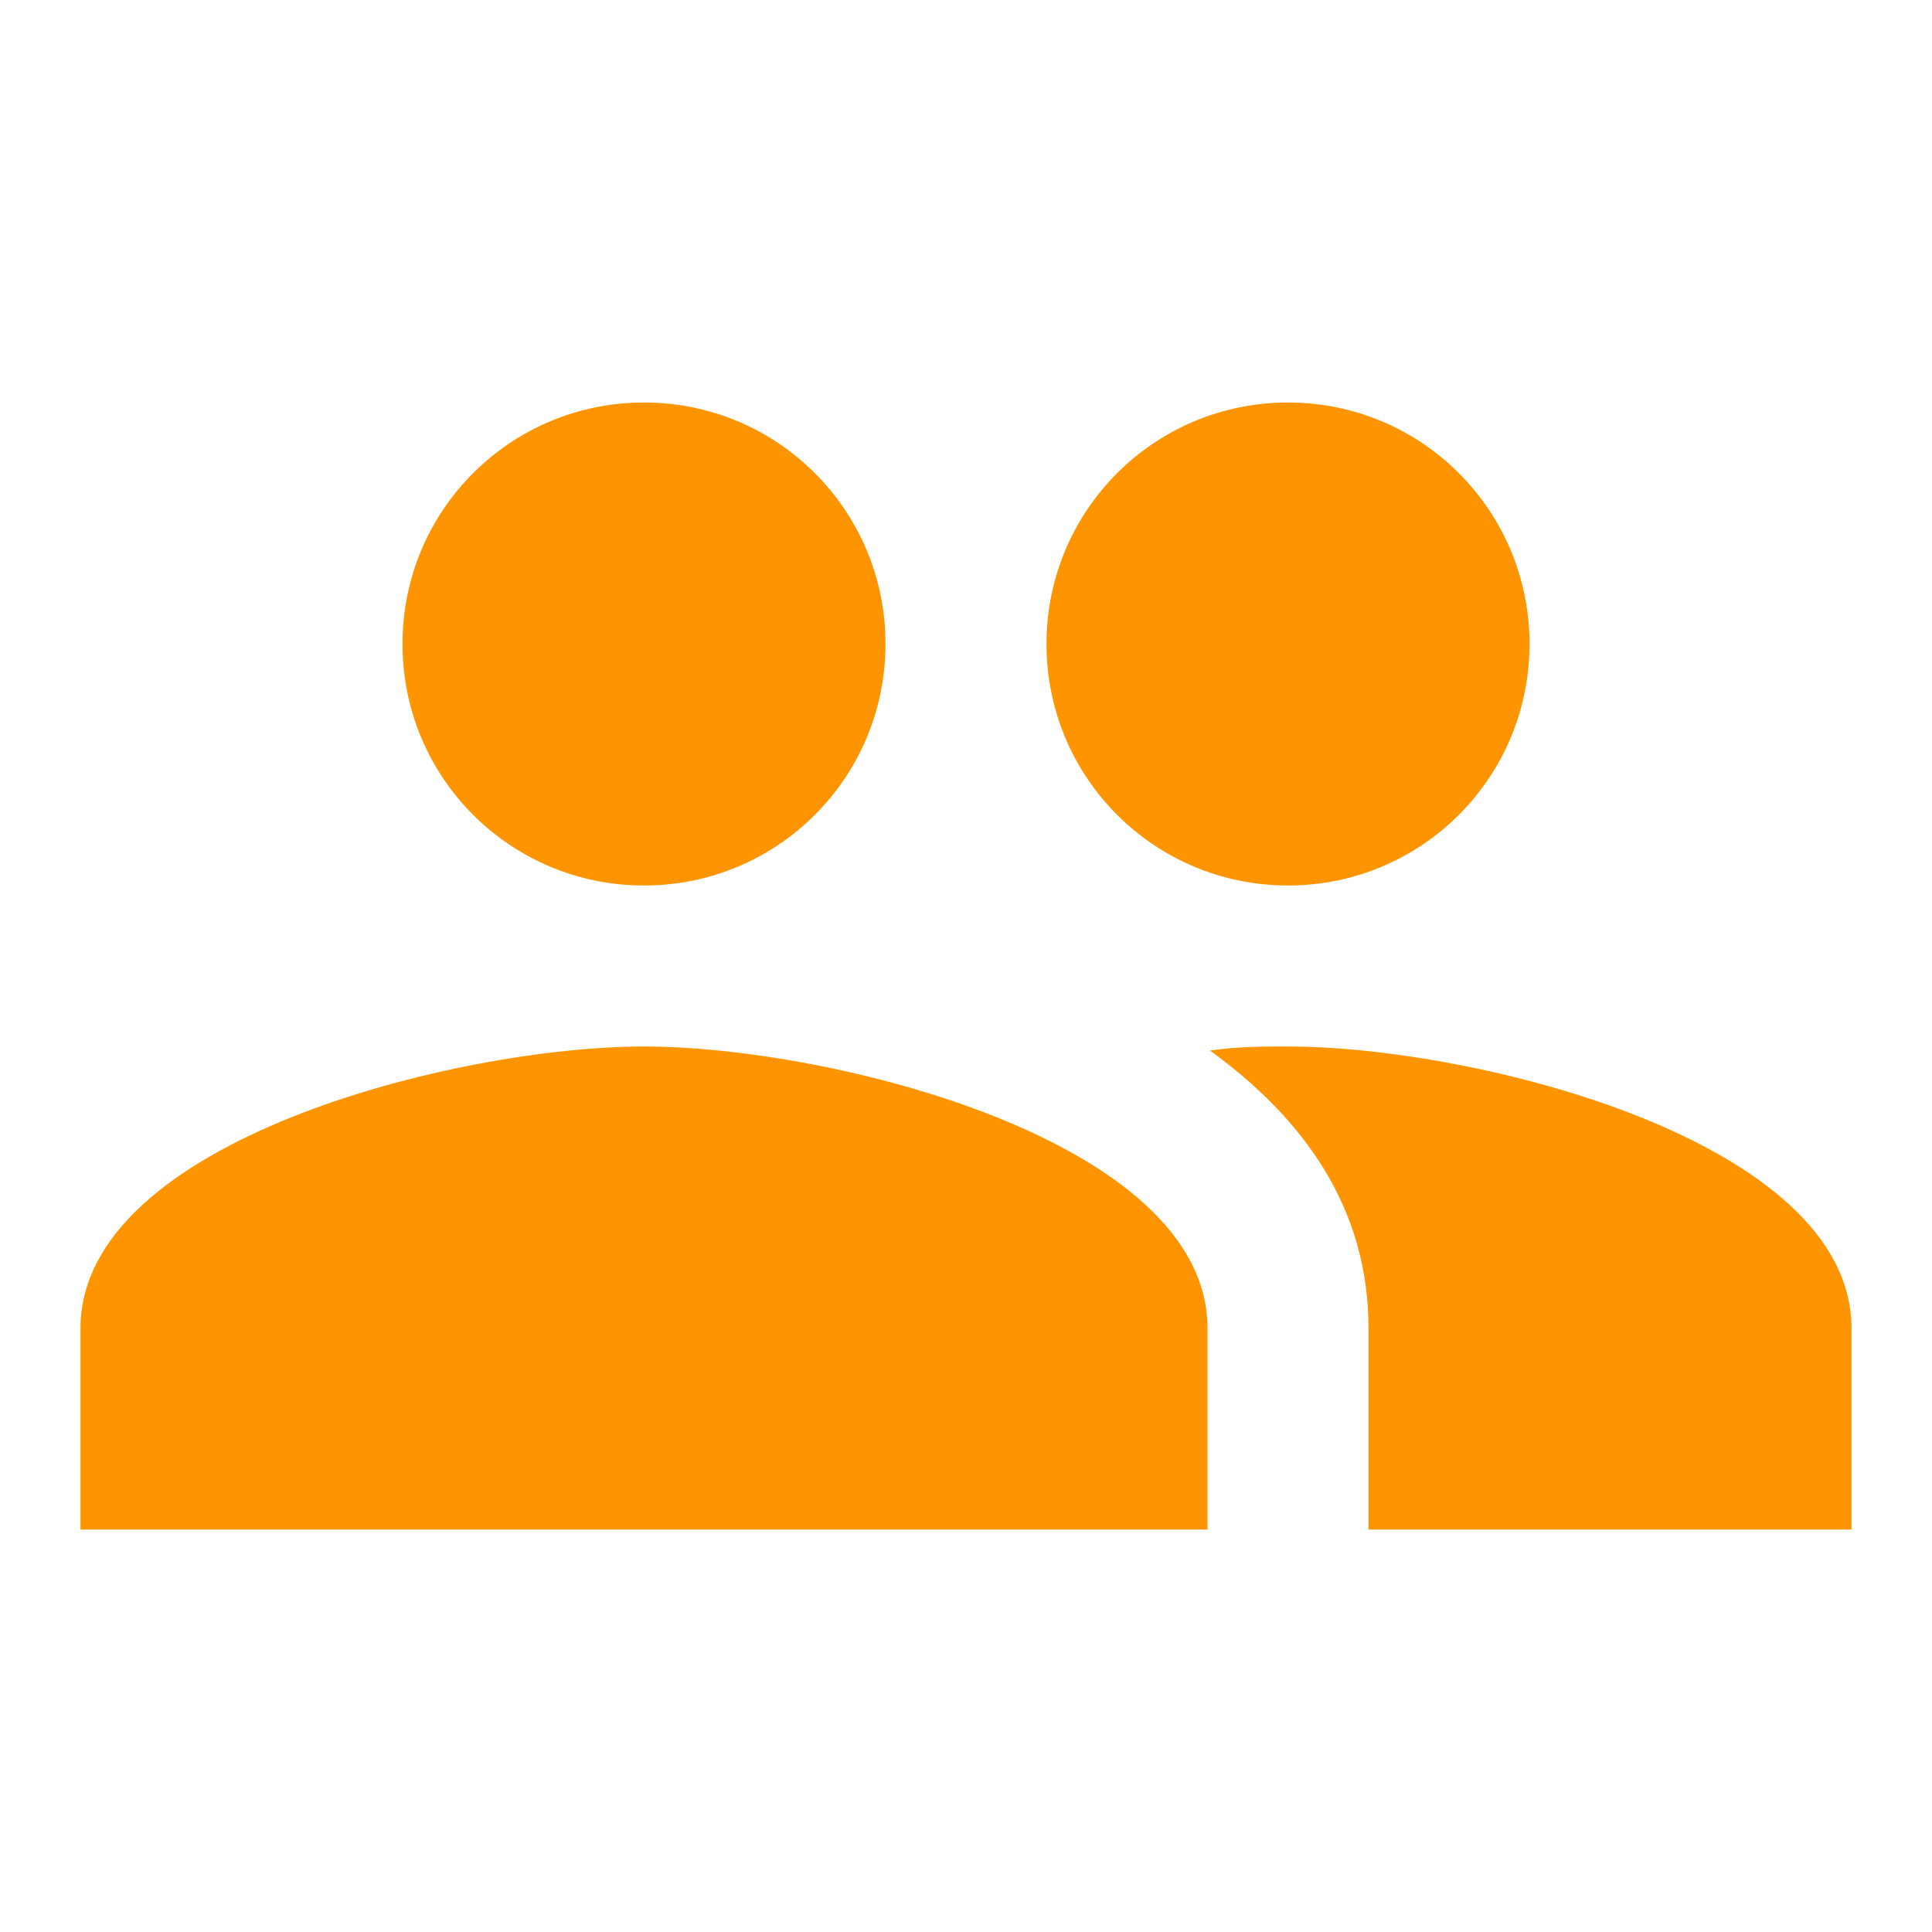
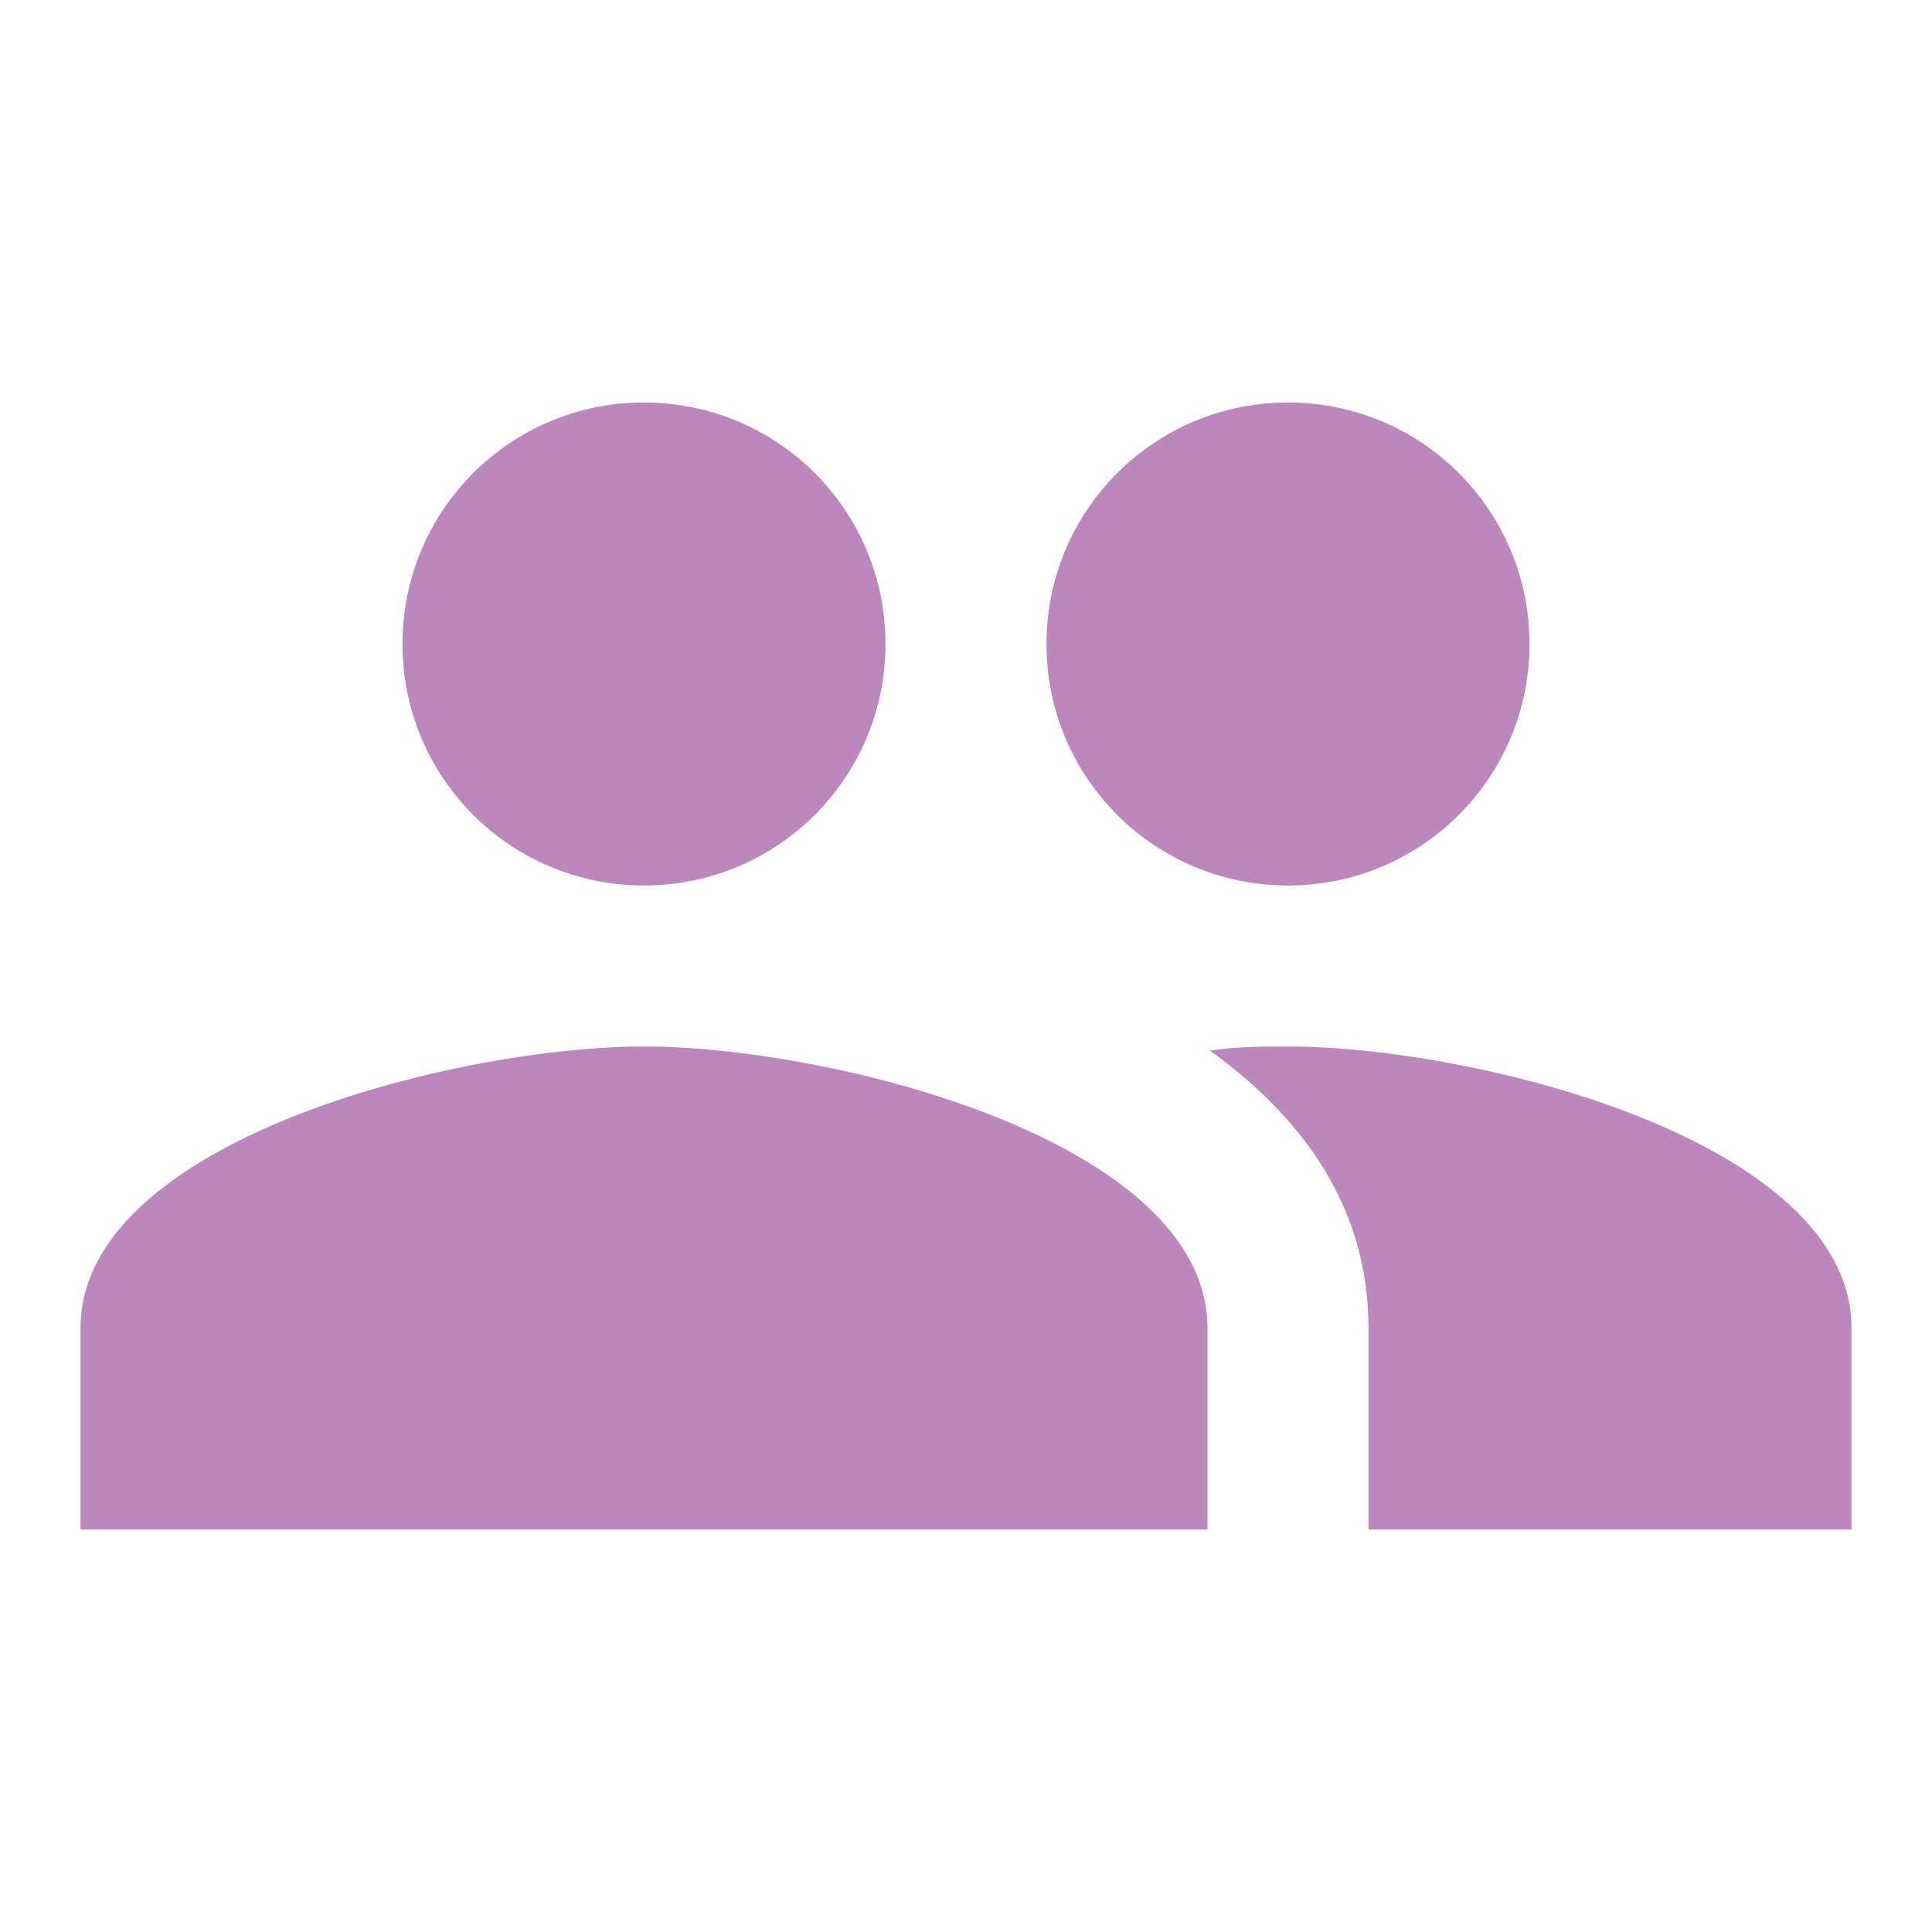
- <svg xmlns="http://www.w3.org/2000/svg" version="1.1" width="24" height="24" viewBox="0 0 24 24" fill="#fe9400">
+ <svg xmlns="http://www.w3.org/2000/svg" version="1.1" width="24" height="24" viewBox="0 0 24 24" fill="#bb87bd">
  <path d="M16,13C15.71,13 15.38,13 15.03,13.05C16.19,13.89 17,15 17,16.5V19H23V16.5C23,14.17 18.33,13 16,13M8,13C5.67,13 1,14.17 1,16.5V19H15V16.5C15,14.17 10.33,13 8,13M8,11C9.66,11 11,9.66 11,8C11,6.34 9.66,5 8,5C6.34,5 5,6.34 5,8C5,9.66 6.34,11 8,11M16,11C17.66,11 19,9.66 19,8C19,6.34 17.66,5 16,5C14.34,5 13,6.34 13,8C13,9.66 14.34,11 16,11Z" />
</svg>
